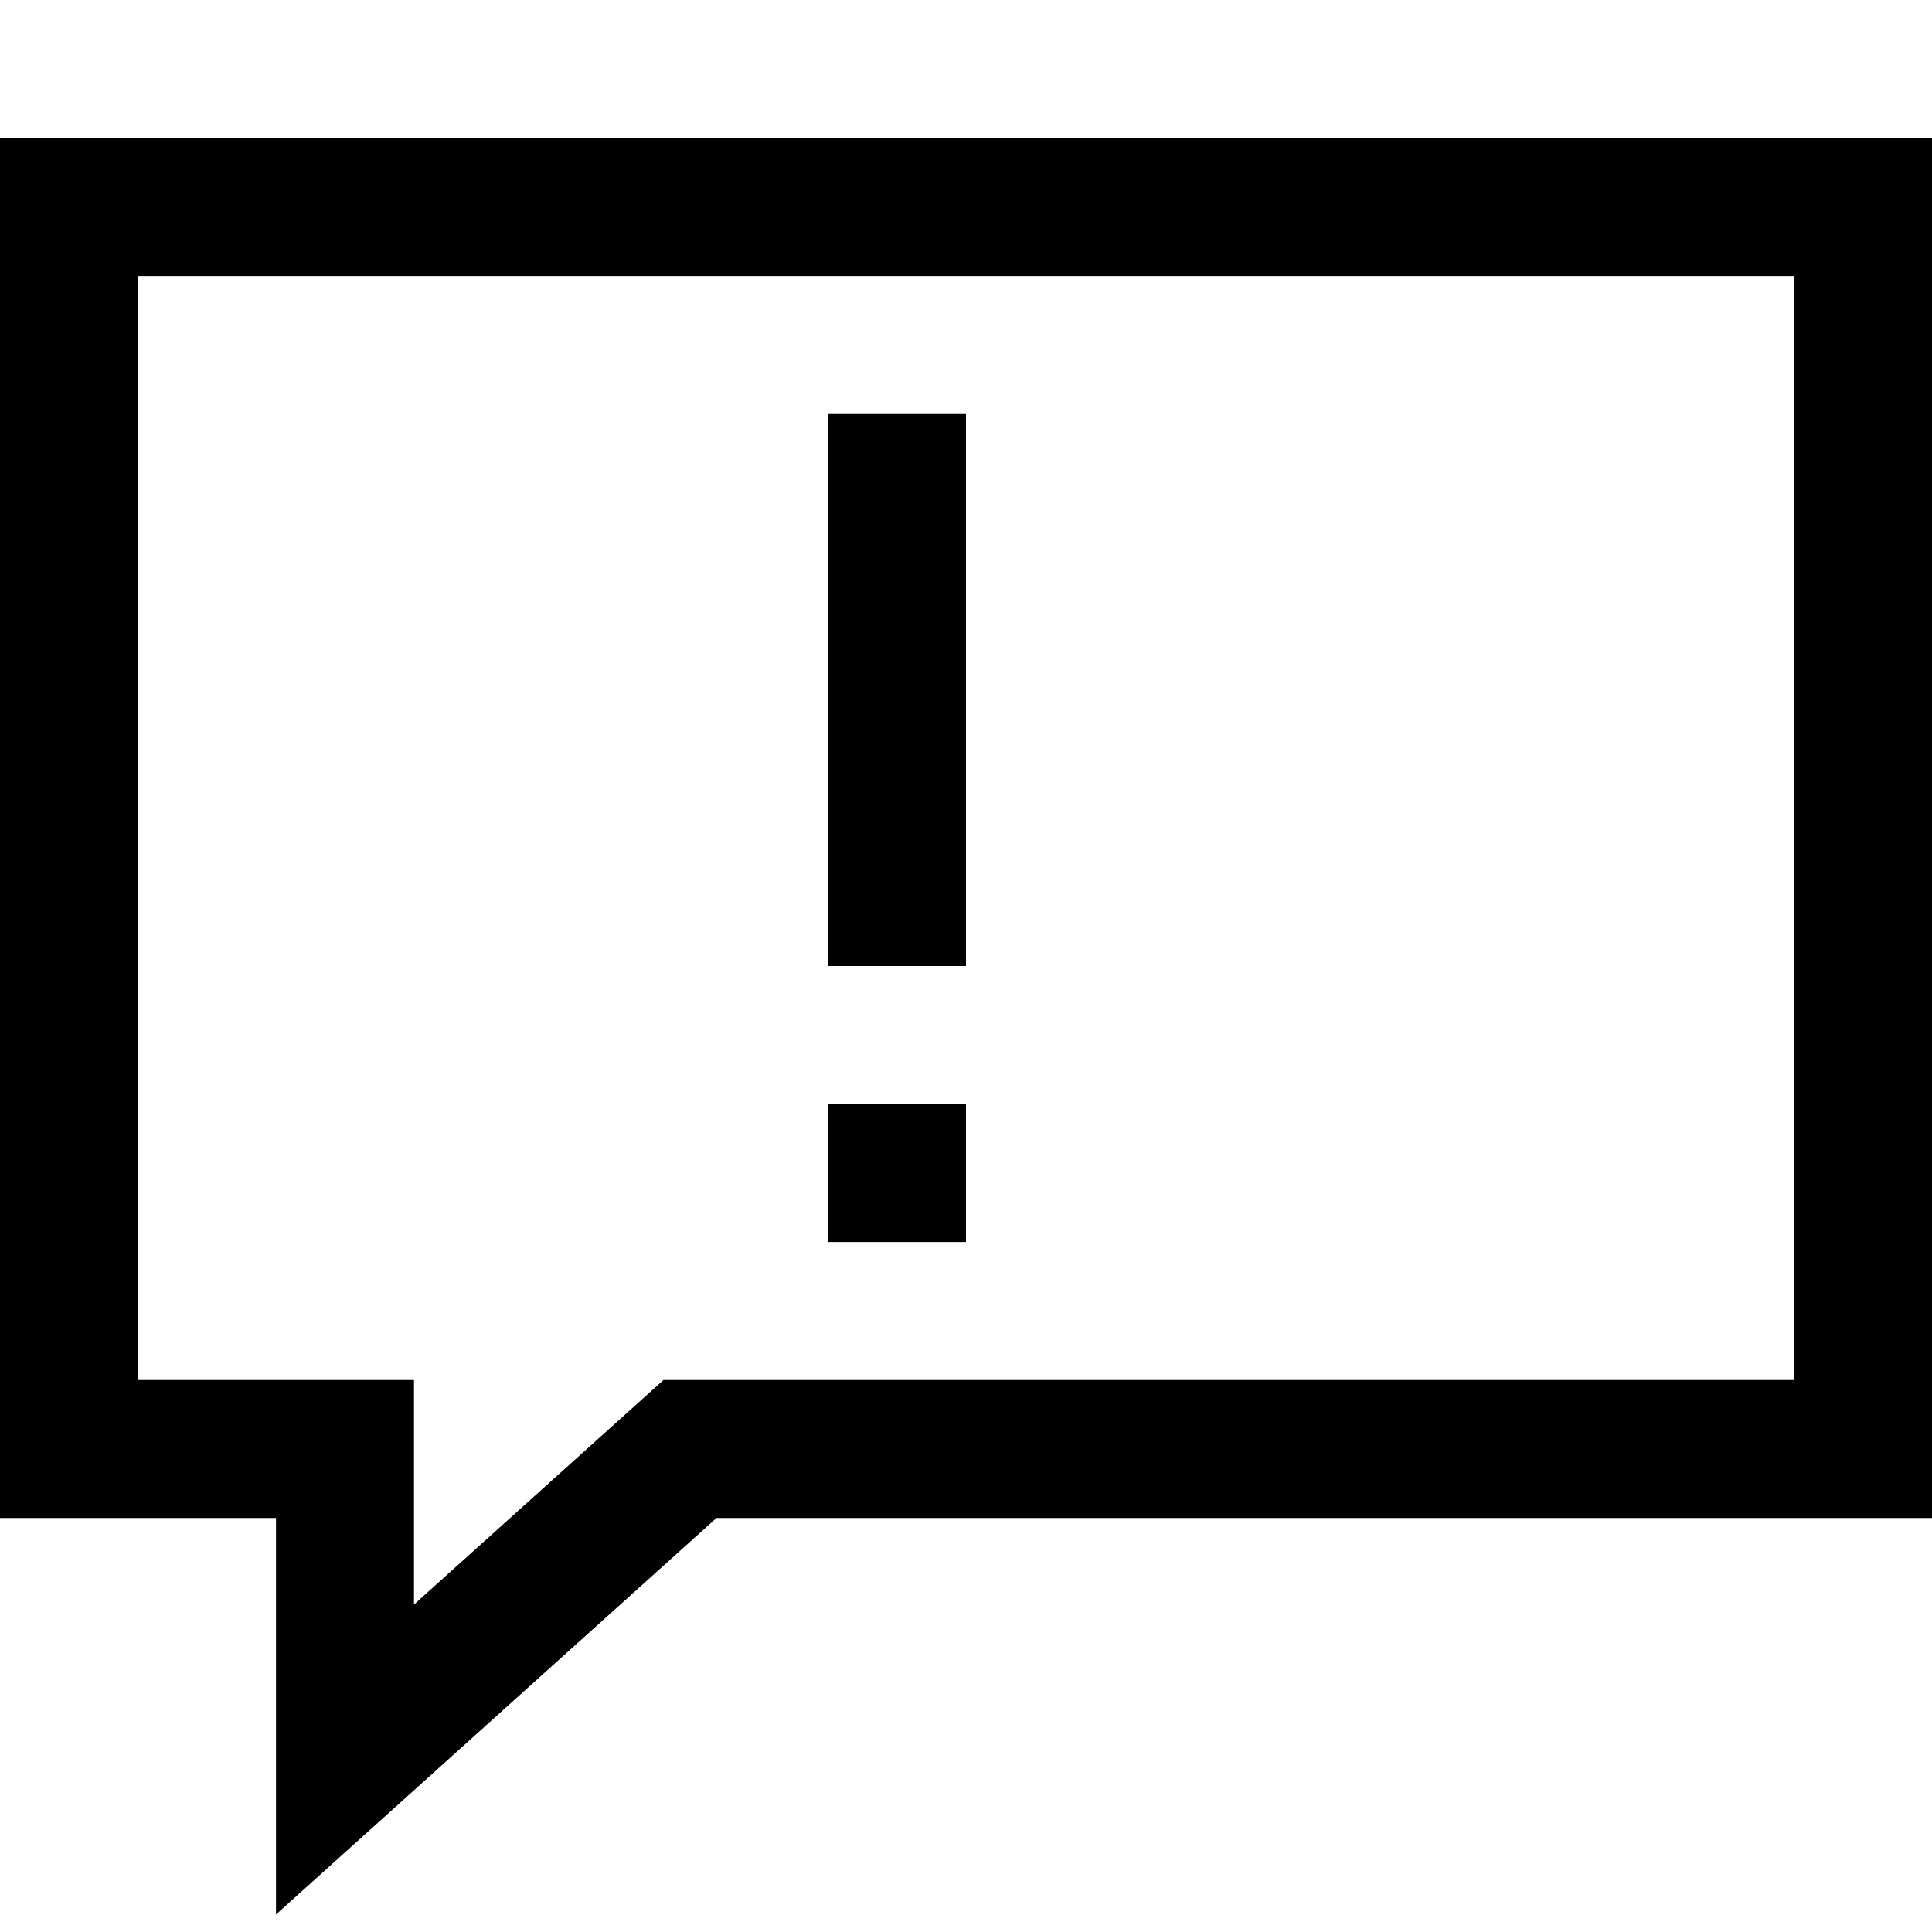
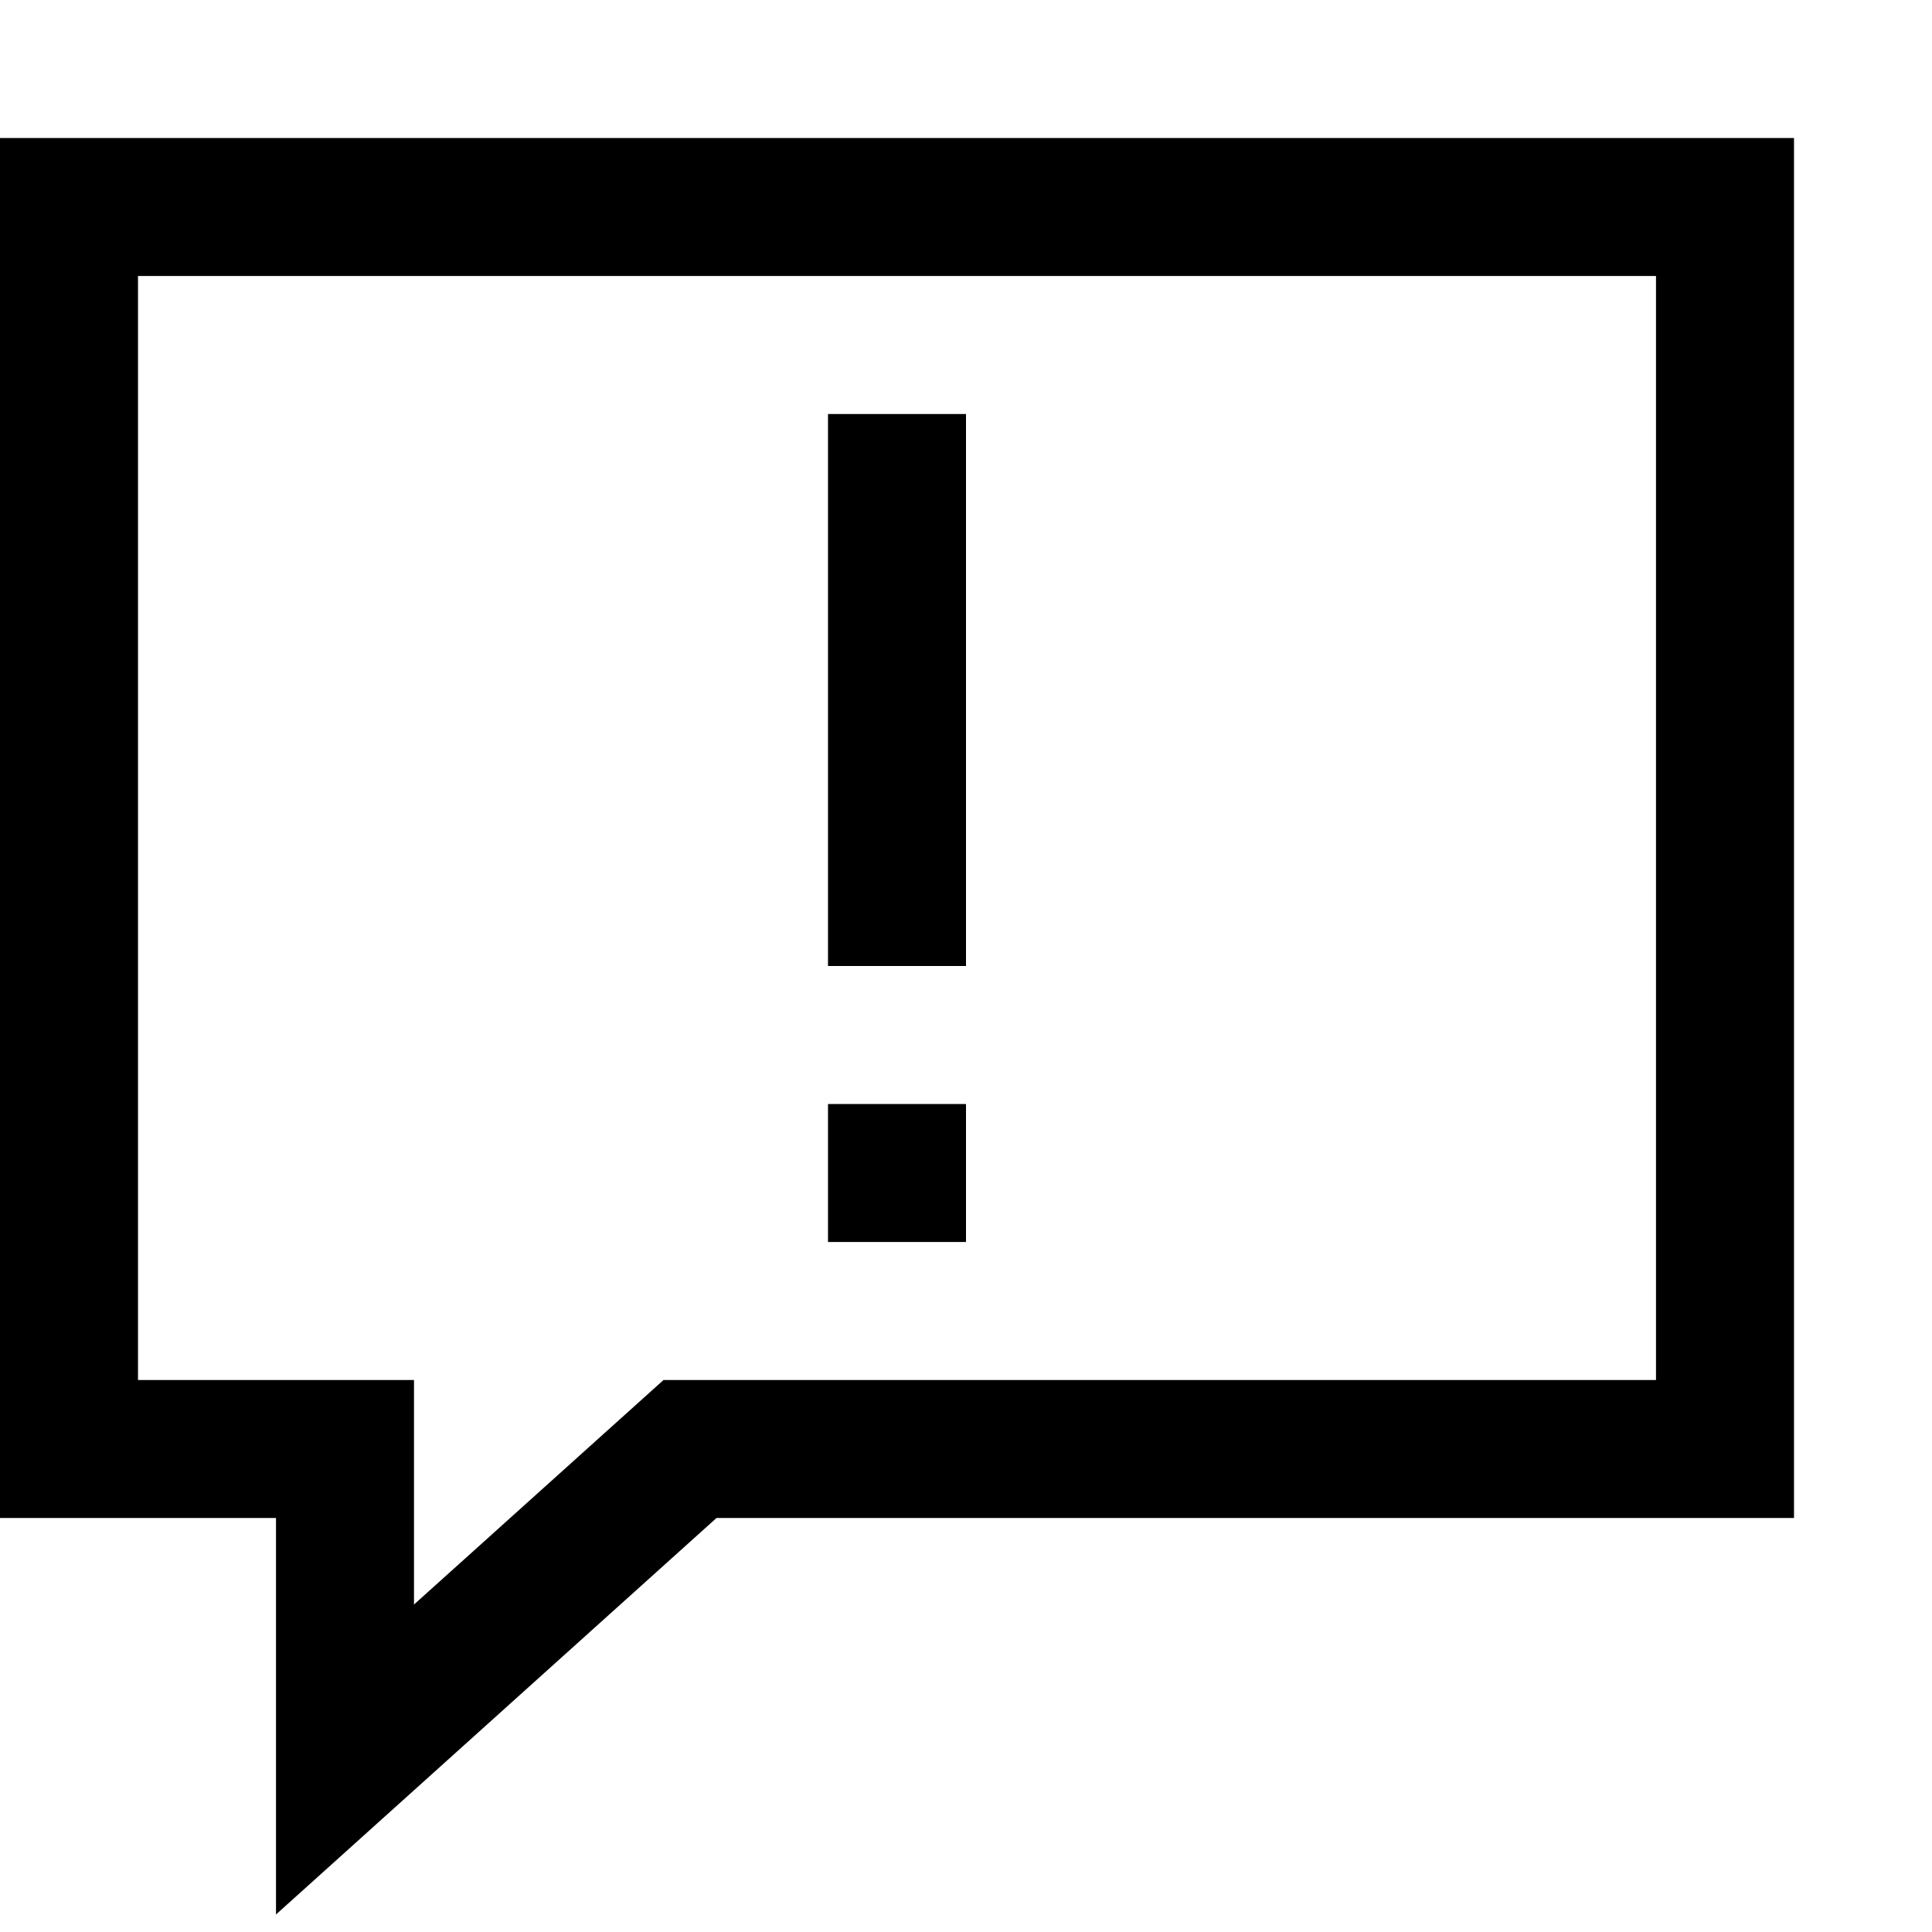
<svg xmlns="http://www.w3.org/2000/svg" viewBox="0 0 448 448" enable-background="new 0 0 448 448">
-   <path d="M64 443.938v-91.938h-64v-320h448v320h-281.859l-102.141 91.938zm-32-123.938h64v52.063l57.859-52.063h262.141v-256h-384v256zm192-96h-32v-128h32v128zm0 32h-32v32h32v-32z" />
+   <path d="M64 443.938v-91.938h-64v-320h416v320h-249.859l-102.141 91.938zm-32-123.938h64v52.063l57.859-52.063h230.141v-256h-352v256zm192-224h-32v128h32v-128zm0 160h-32v32h32v-32z" />
</svg>
